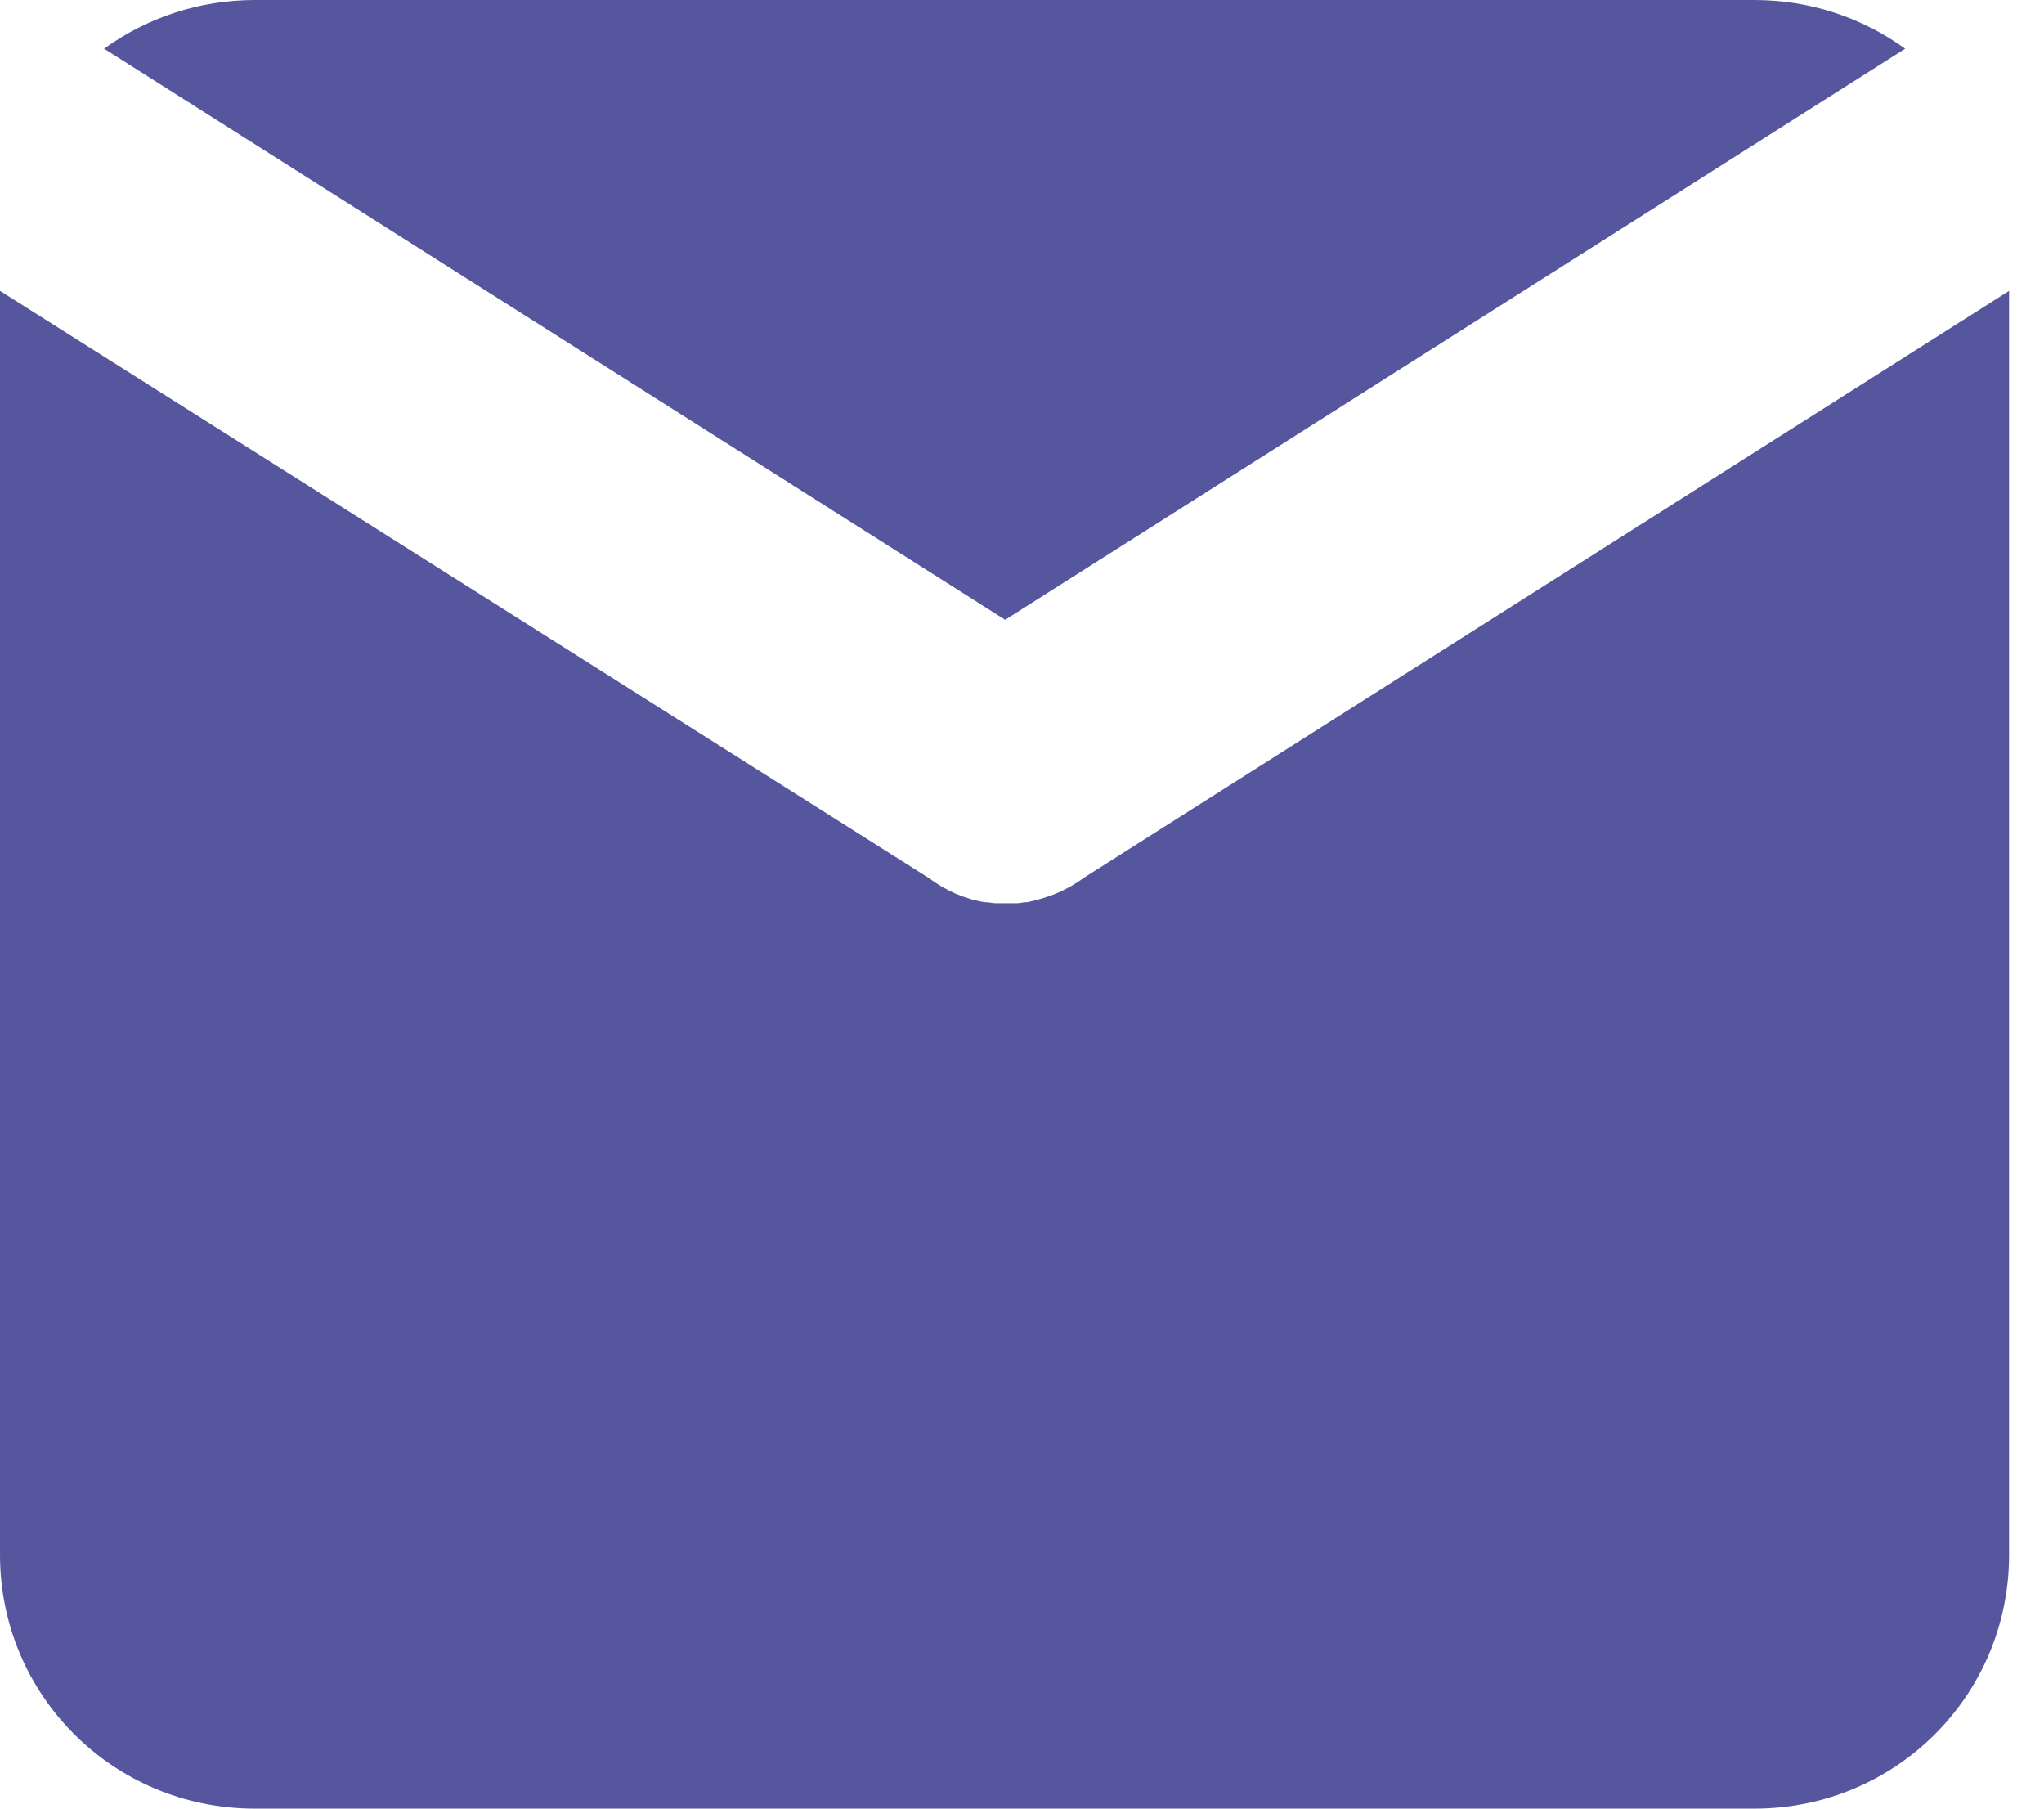
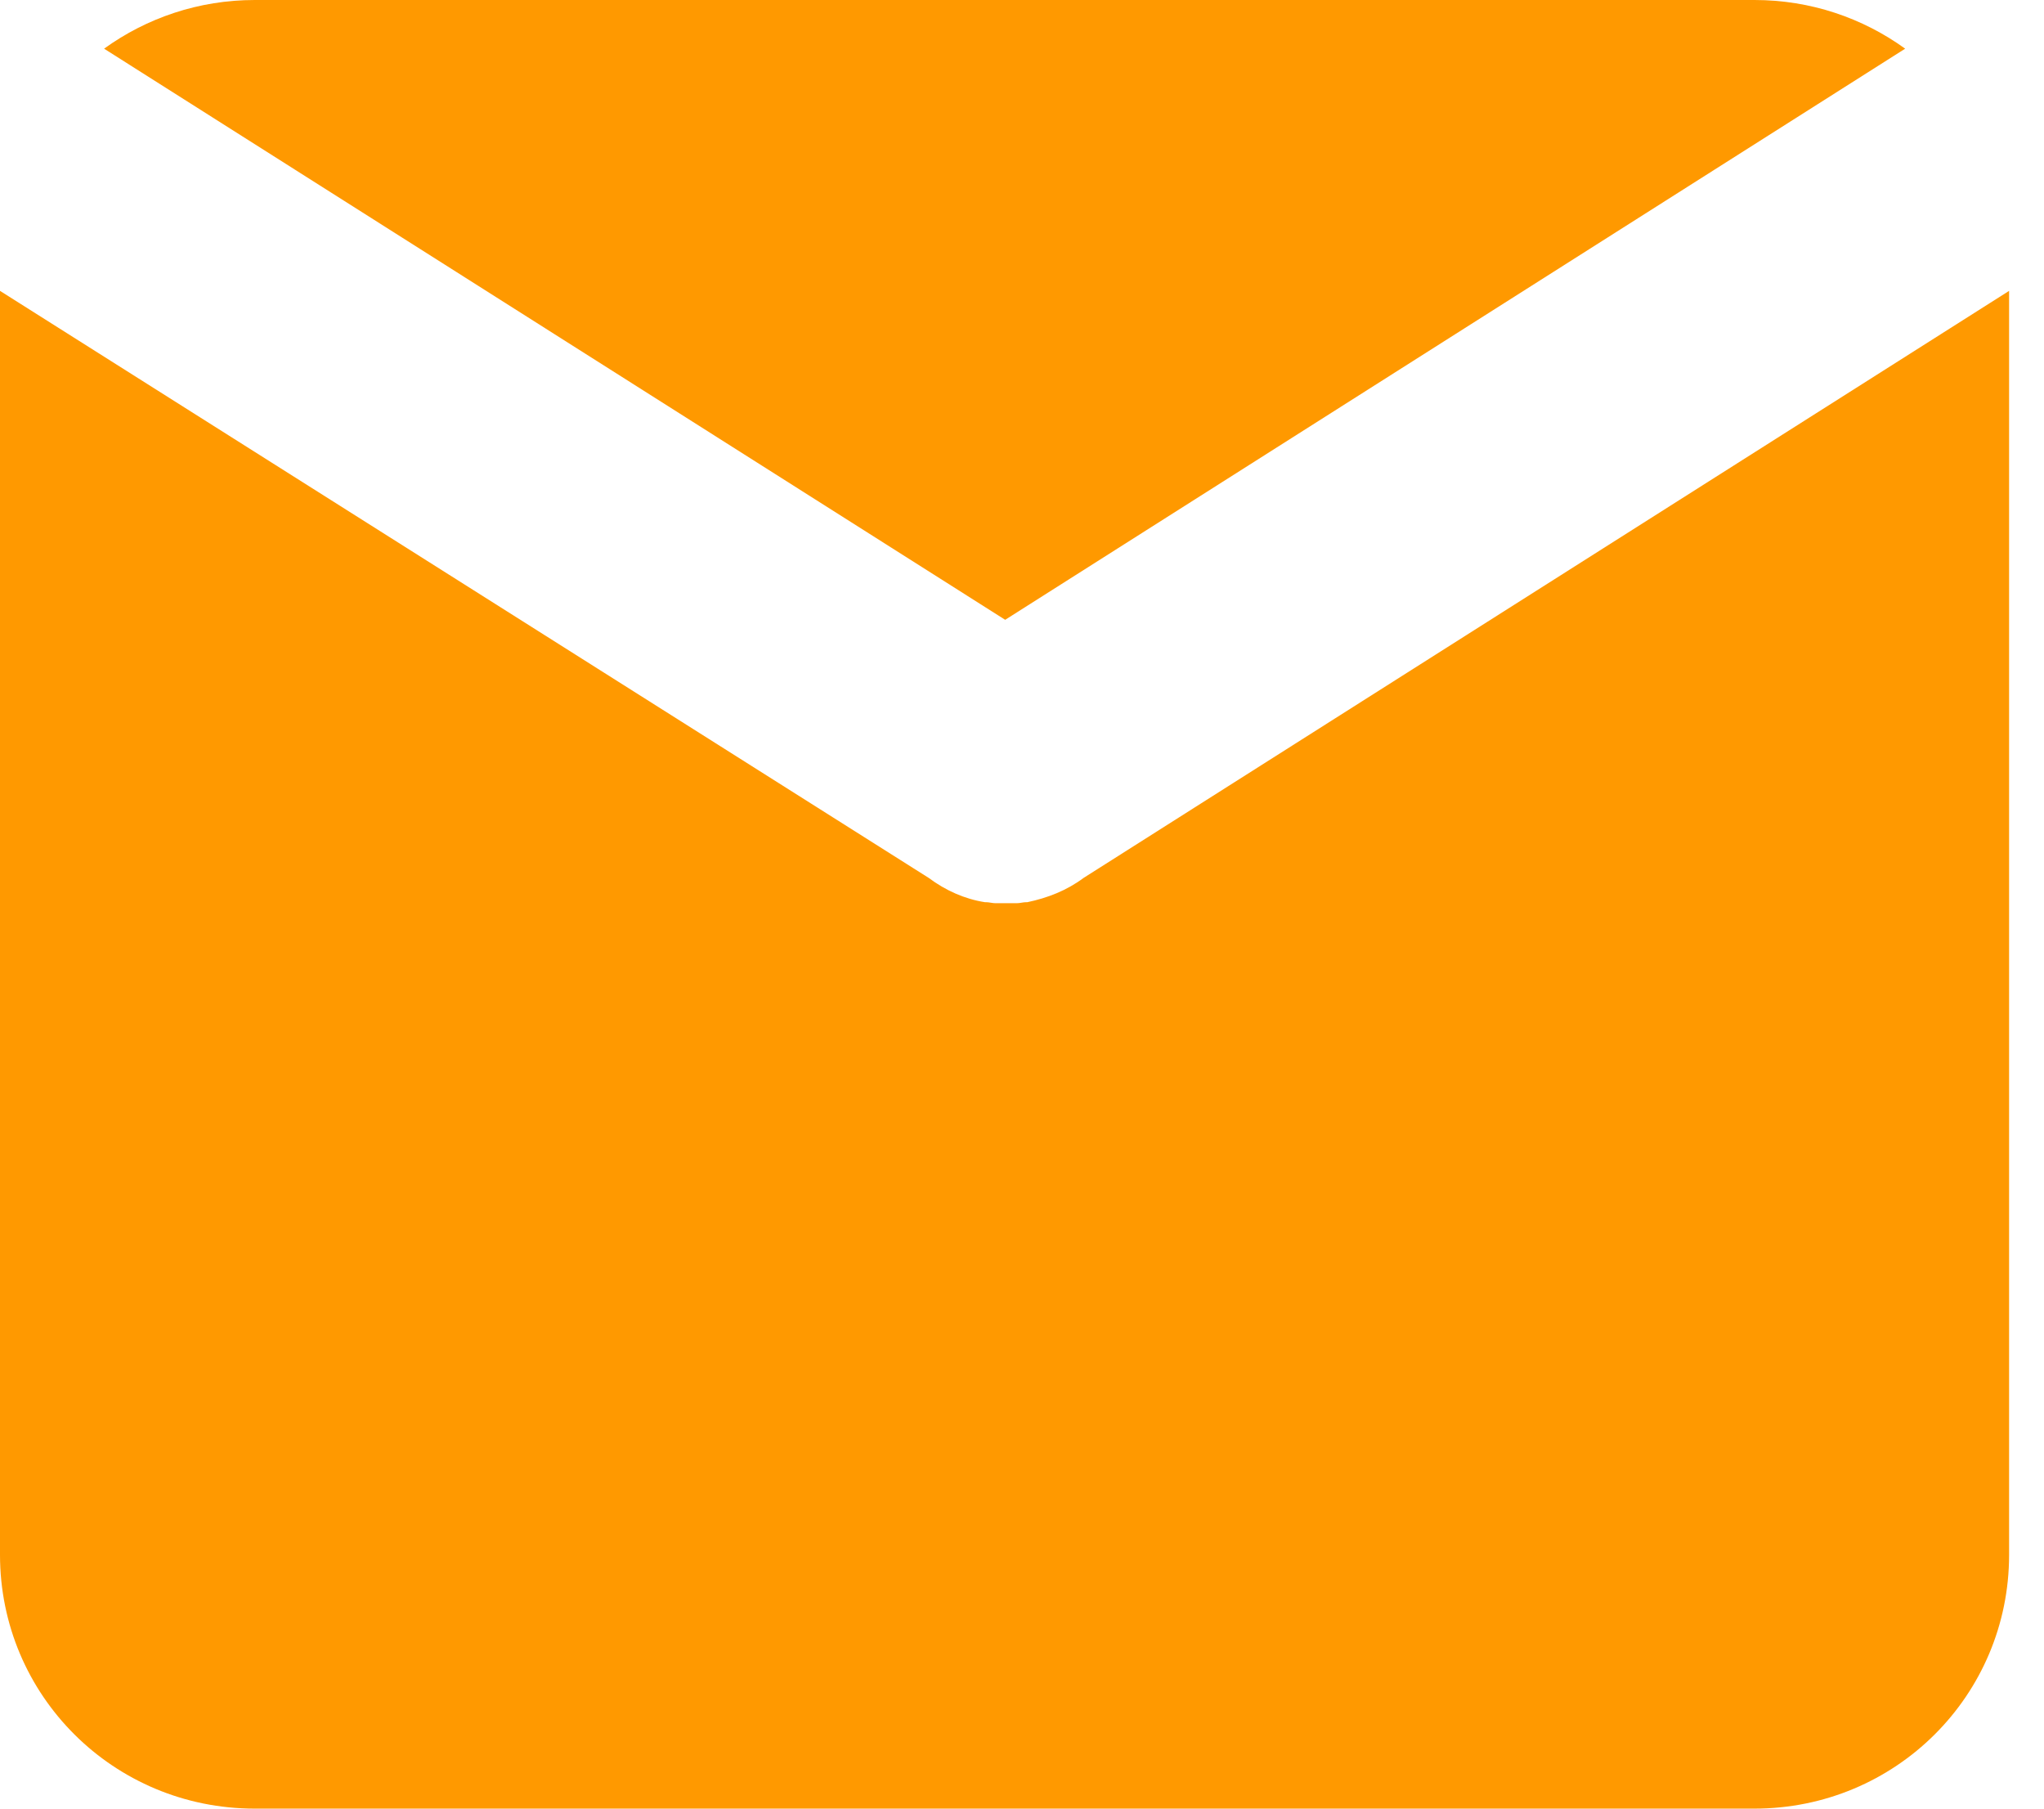
<svg xmlns="http://www.w3.org/2000/svg" width="26" height="23" viewBox="0 0 26 23" fill="none">
-   <path d="M12.786 7.882L24.234 0.619C23.694 0.229 23.033 0 22.317 0H3.241C2.526 0 1.864 0.229 1.324 0.619L12.786 7.882Z" fill="#55569E" />
-   <path d="M13.784 11.164C13.568 11.325 13.325 11.419 13.068 11.473H13.055C13.014 11.473 12.974 11.486 12.933 11.486C12.92 11.486 12.893 11.486 12.879 11.486C12.852 11.486 12.825 11.486 12.798 11.486C12.771 11.486 12.744 11.486 12.717 11.486C12.704 11.486 12.677 11.486 12.663 11.486C12.623 11.486 12.582 11.473 12.542 11.473H12.528C12.272 11.433 12.029 11.325 11.813 11.164L0 3.699V5.461V8.77V9.536V19.772C0 21.561 1.445 23 3.24 23H22.316C24.112 23 25.556 21.561 25.556 19.772V9.536V8.77V5.461V3.699L13.784 11.164Z" fill="#55569E" />
+   <path d="M12.786 7.882L24.234 0.619C23.694 0.229 23.033 0 22.317 0H3.241C2.526 0 1.864 0.229 1.324 0.619L12.786 7.882Z" fill="#ff9900" />
+   <path d="M13.784 11.164C13.568 11.325 13.325 11.419 13.068 11.473H13.055C13.014 11.473 12.974 11.486 12.933 11.486C12.92 11.486 12.893 11.486 12.879 11.486C12.852 11.486 12.825 11.486 12.798 11.486C12.771 11.486 12.744 11.486 12.717 11.486C12.704 11.486 12.677 11.486 12.663 11.486C12.623 11.486 12.582 11.473 12.542 11.473H12.528C12.272 11.433 12.029 11.325 11.813 11.164L0 3.699V5.461V8.77V9.536V19.772C0 21.561 1.445 23 3.24 23H22.316C24.112 23 25.556 21.561 25.556 19.772V9.536V8.77V5.461V3.699L13.784 11.164Z" fill="#ff9900" />
</svg>
